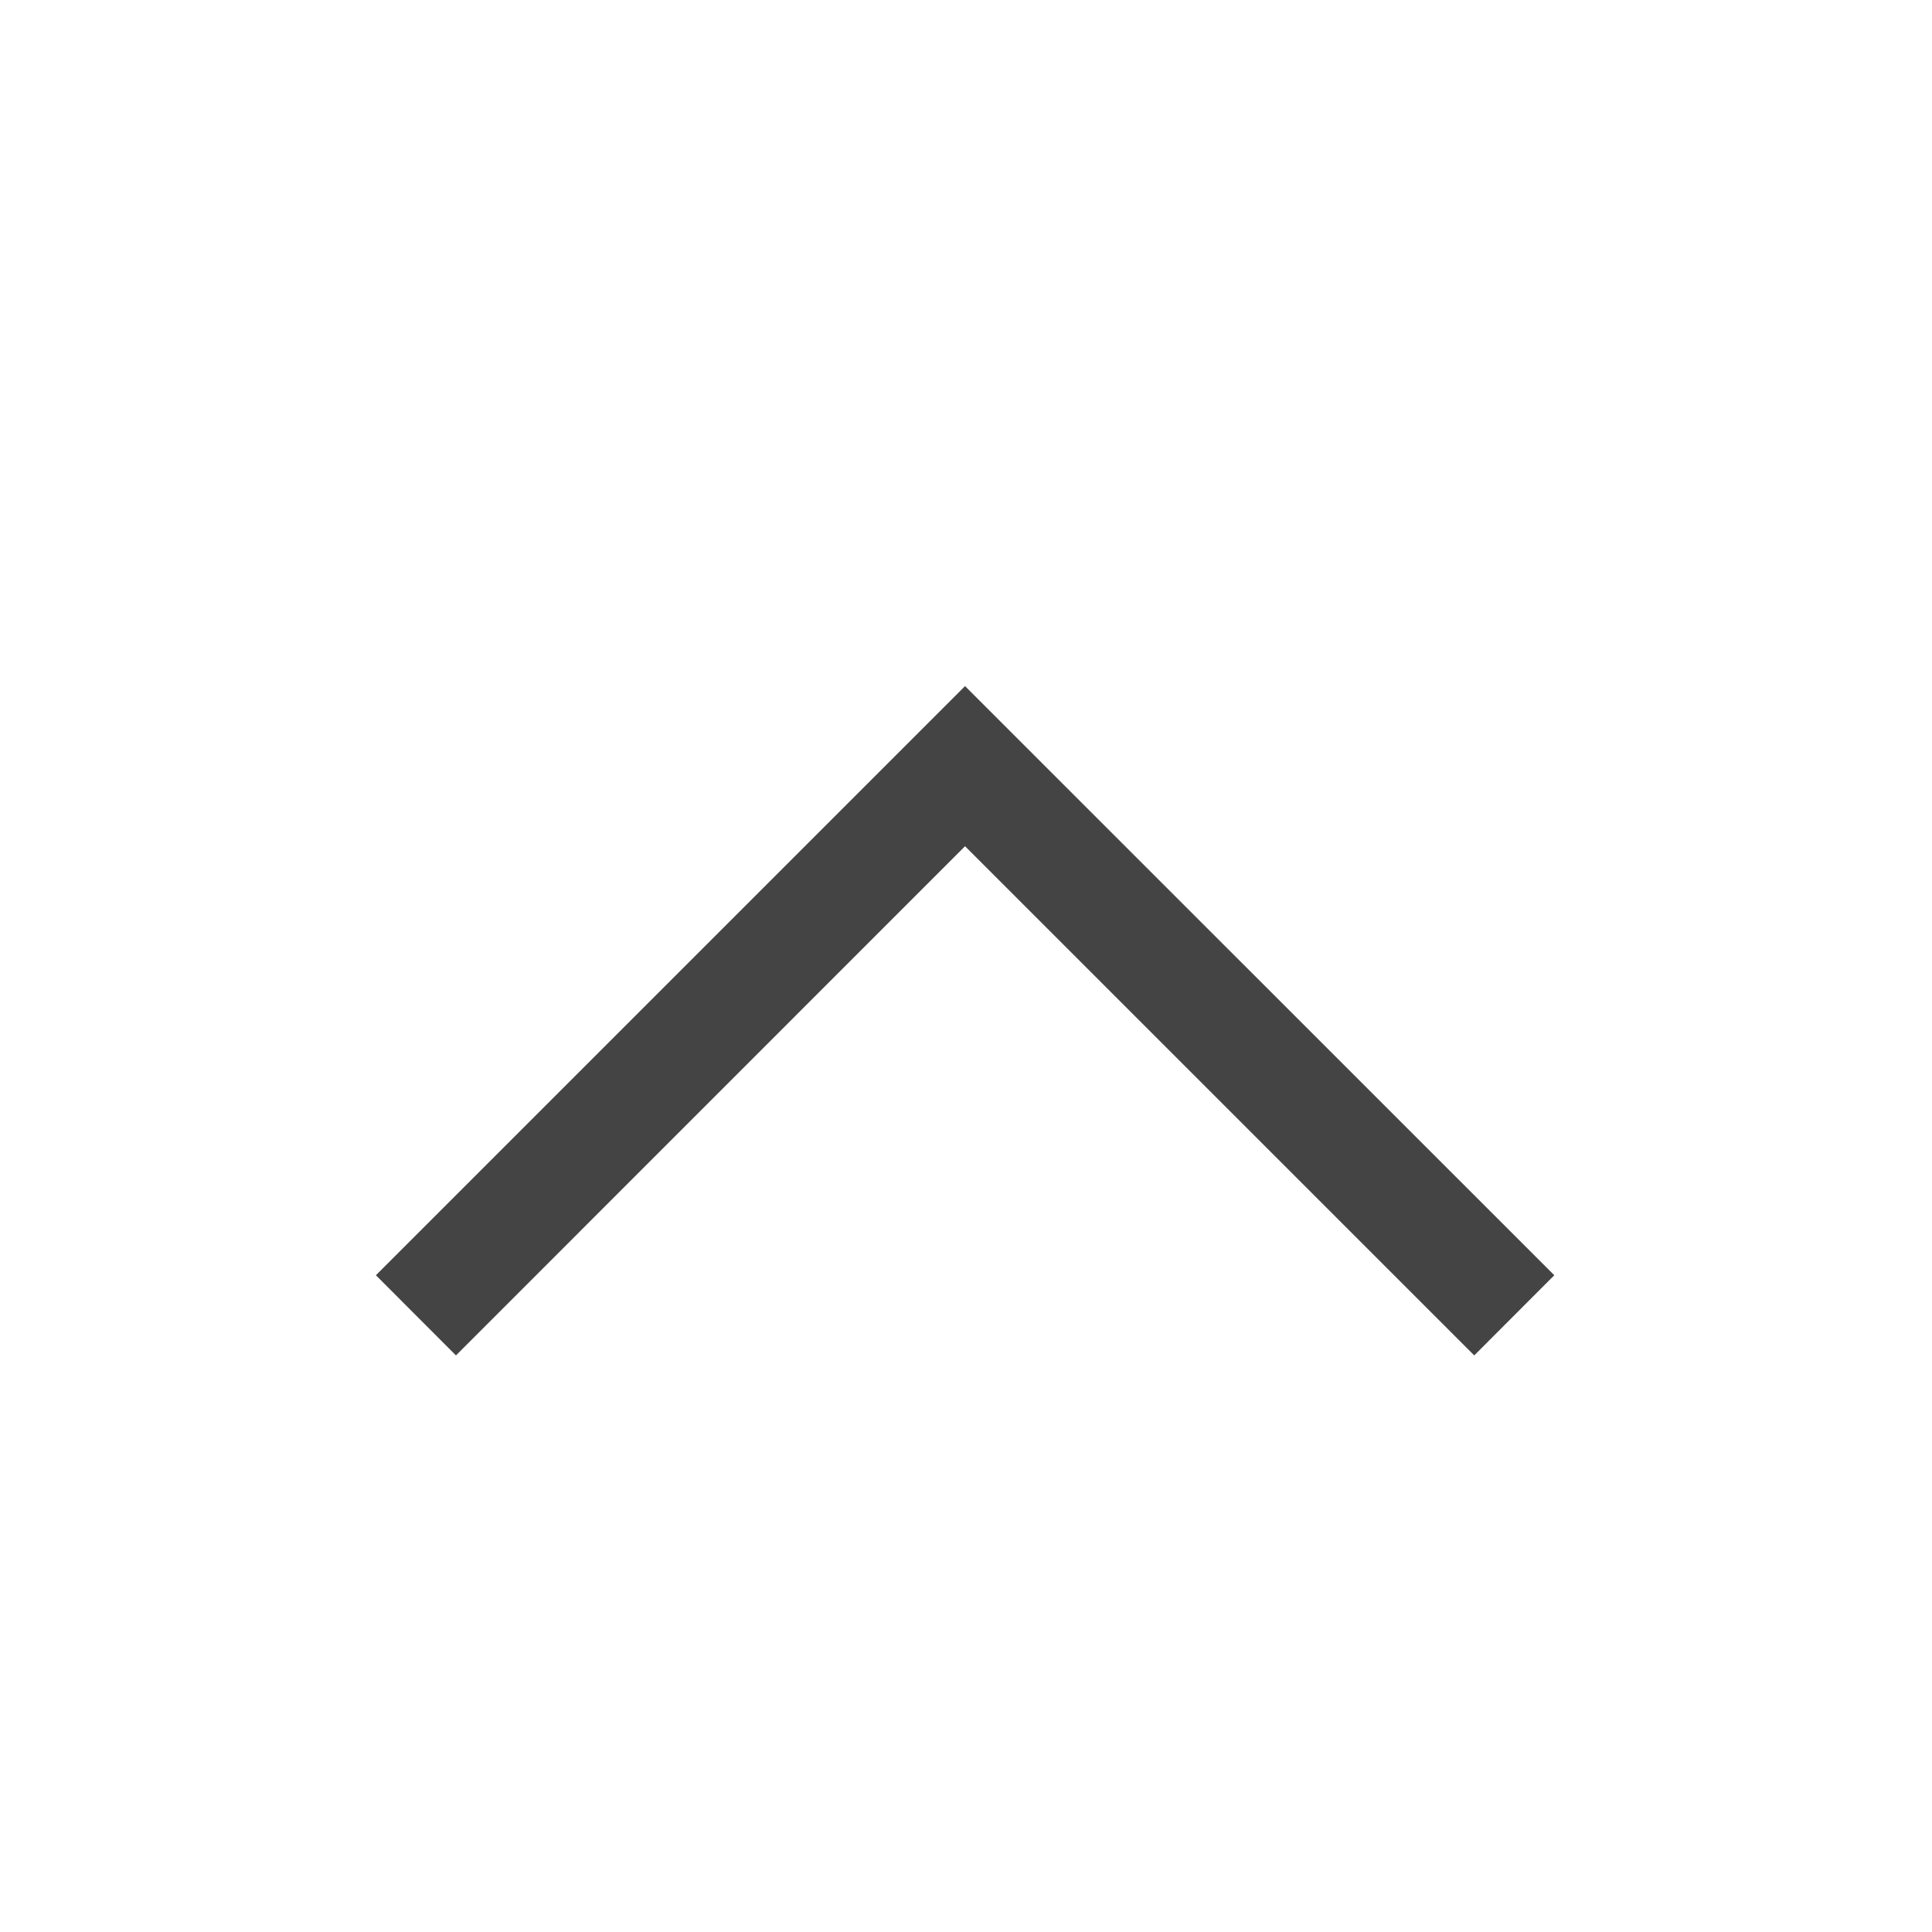
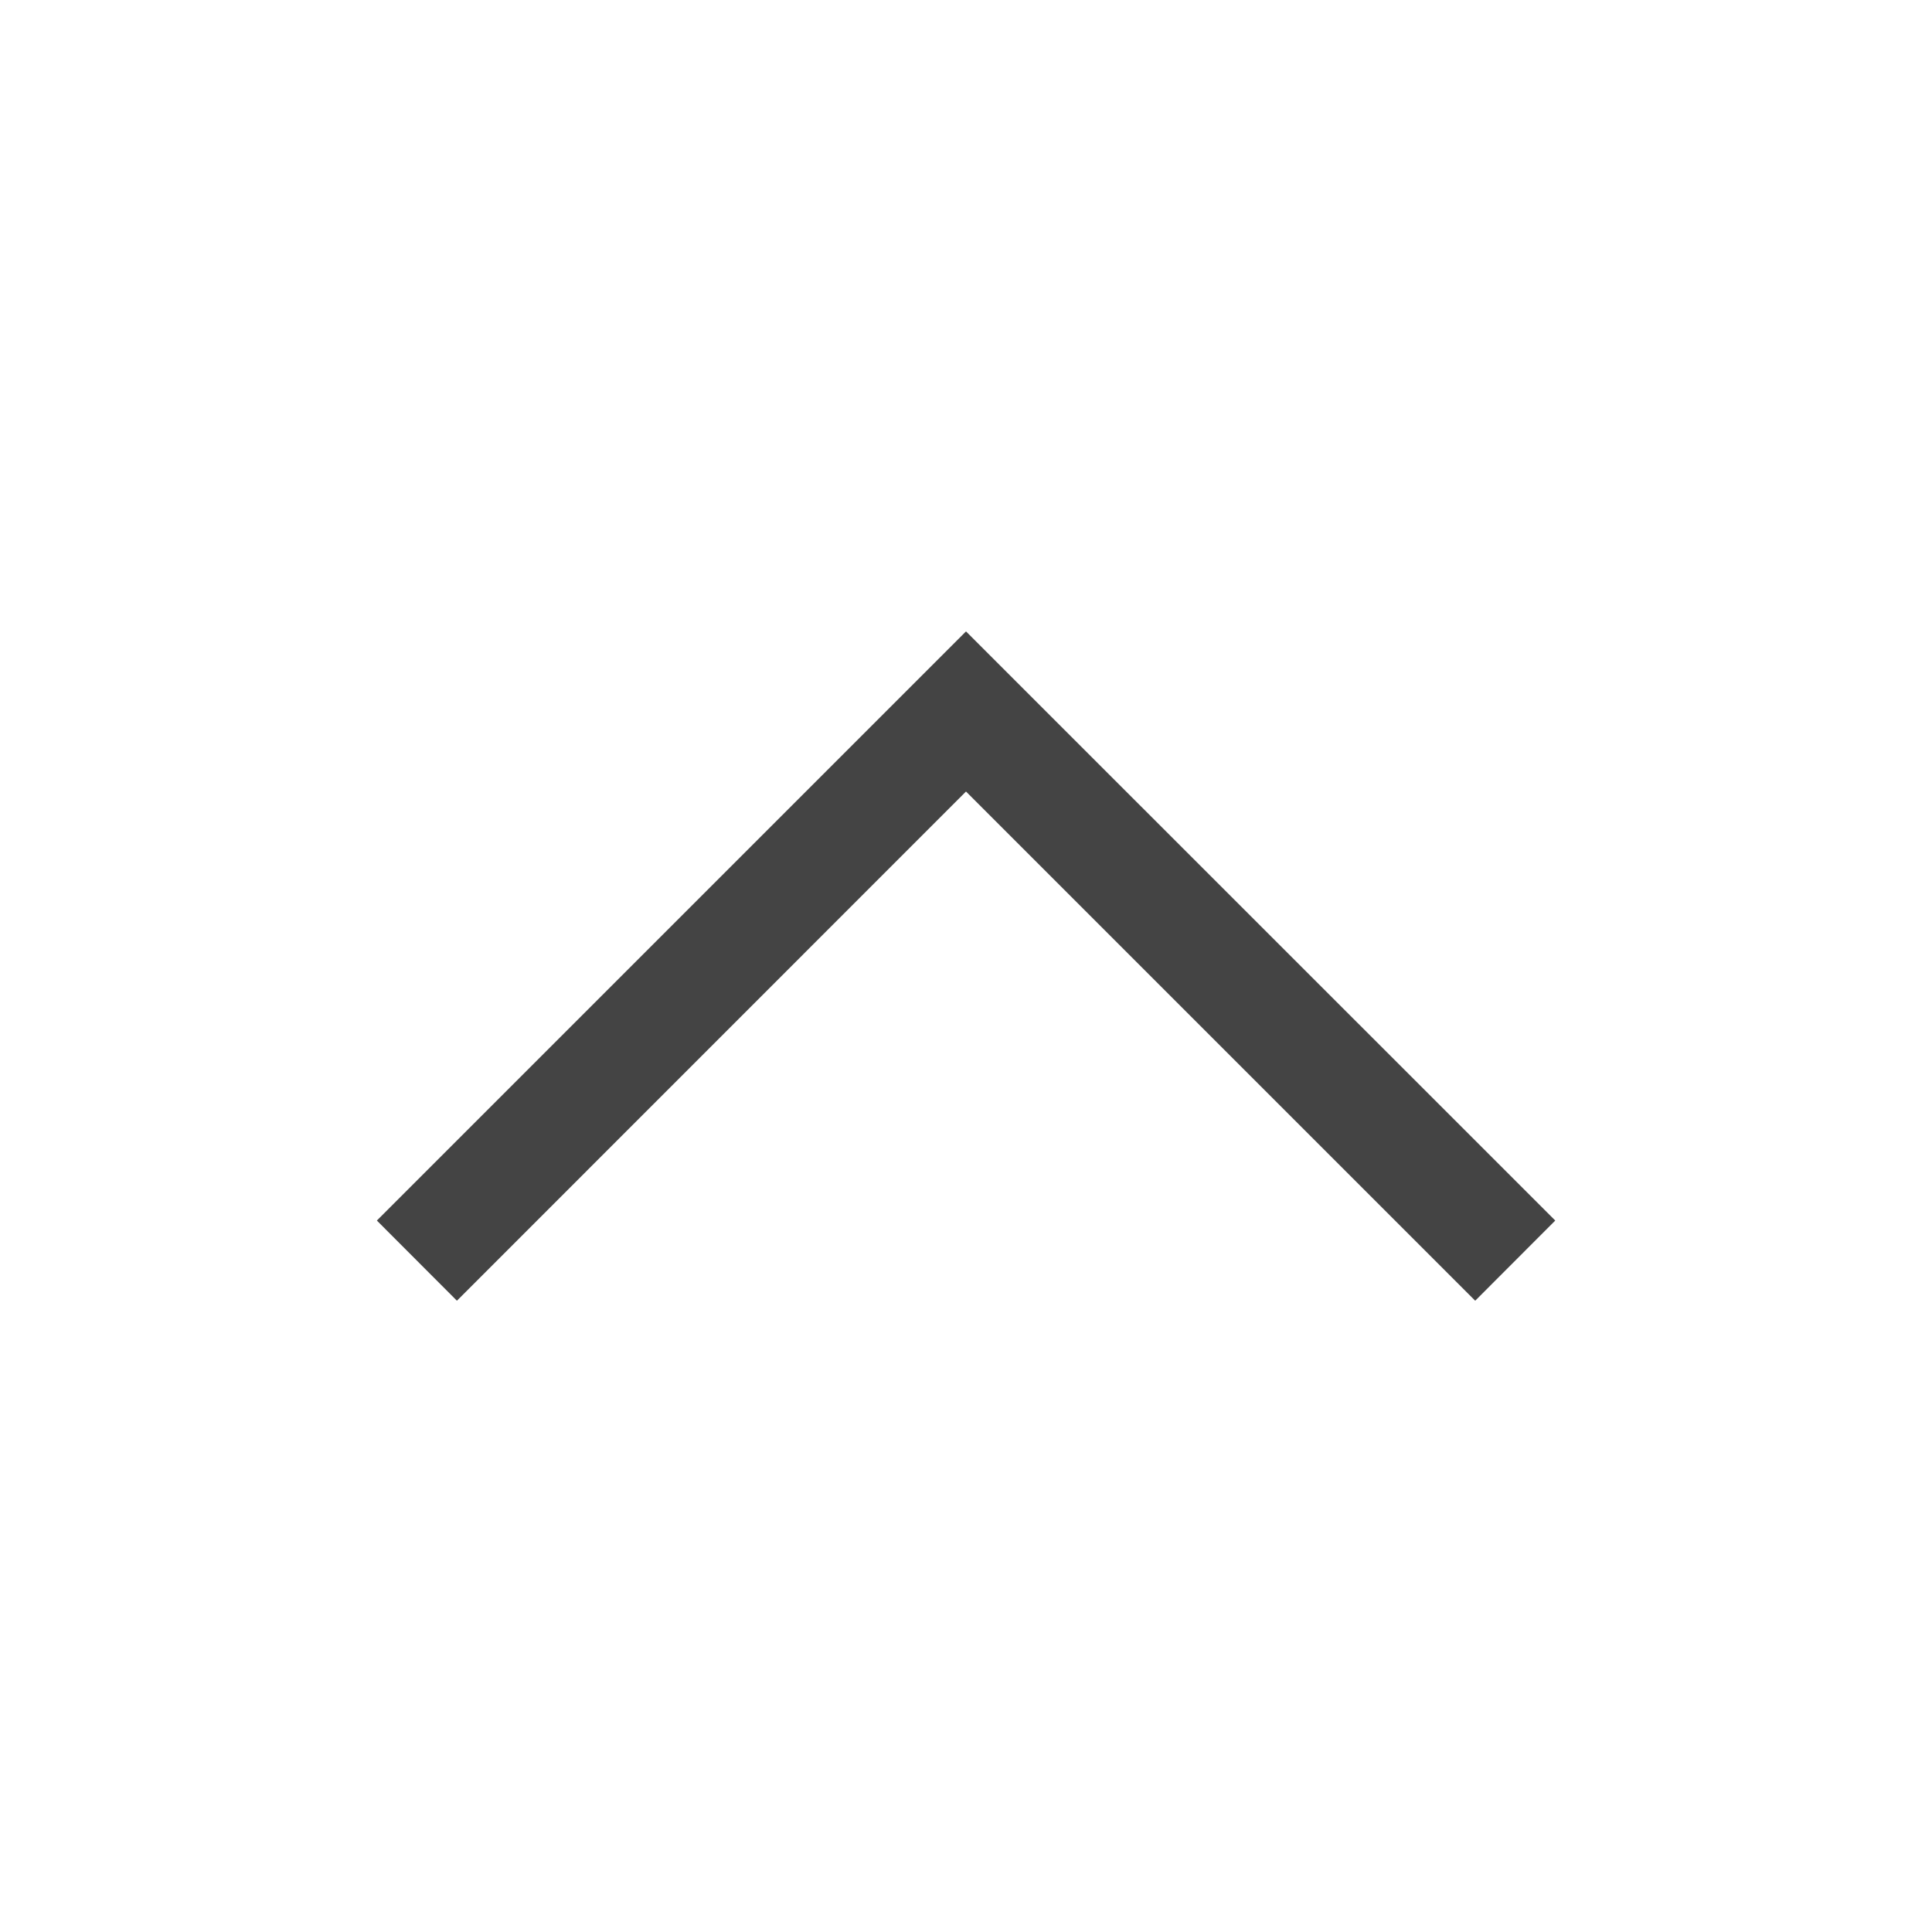
<svg xmlns="http://www.w3.org/2000/svg" width="16" height="16" fill="none" version="1.1" viewBox="0 0 16 16">
-   <path d="m7.992 7.008-4.216 4.217-0.663-0.664 4.216-4.216c0.511-0.511 0.099-0.099 0.663-0.663 0.542 0.542 0.147 0.147 0.663 0.663l4.217 4.216-0.663 0.664z" fill="#444444" stroke-width=".938" />
+   <path d="m8 6.555-4.216 4.217-0.663-0.664 4.216-4.216c0.511-0.511 0.099-0.099 0.663-0.663 0.542 0.542 0.147 0.147 0.663 0.663l4.217 4.216-0.663 0.664z" fill="#444444" stroke-width=".938" />
</svg>
